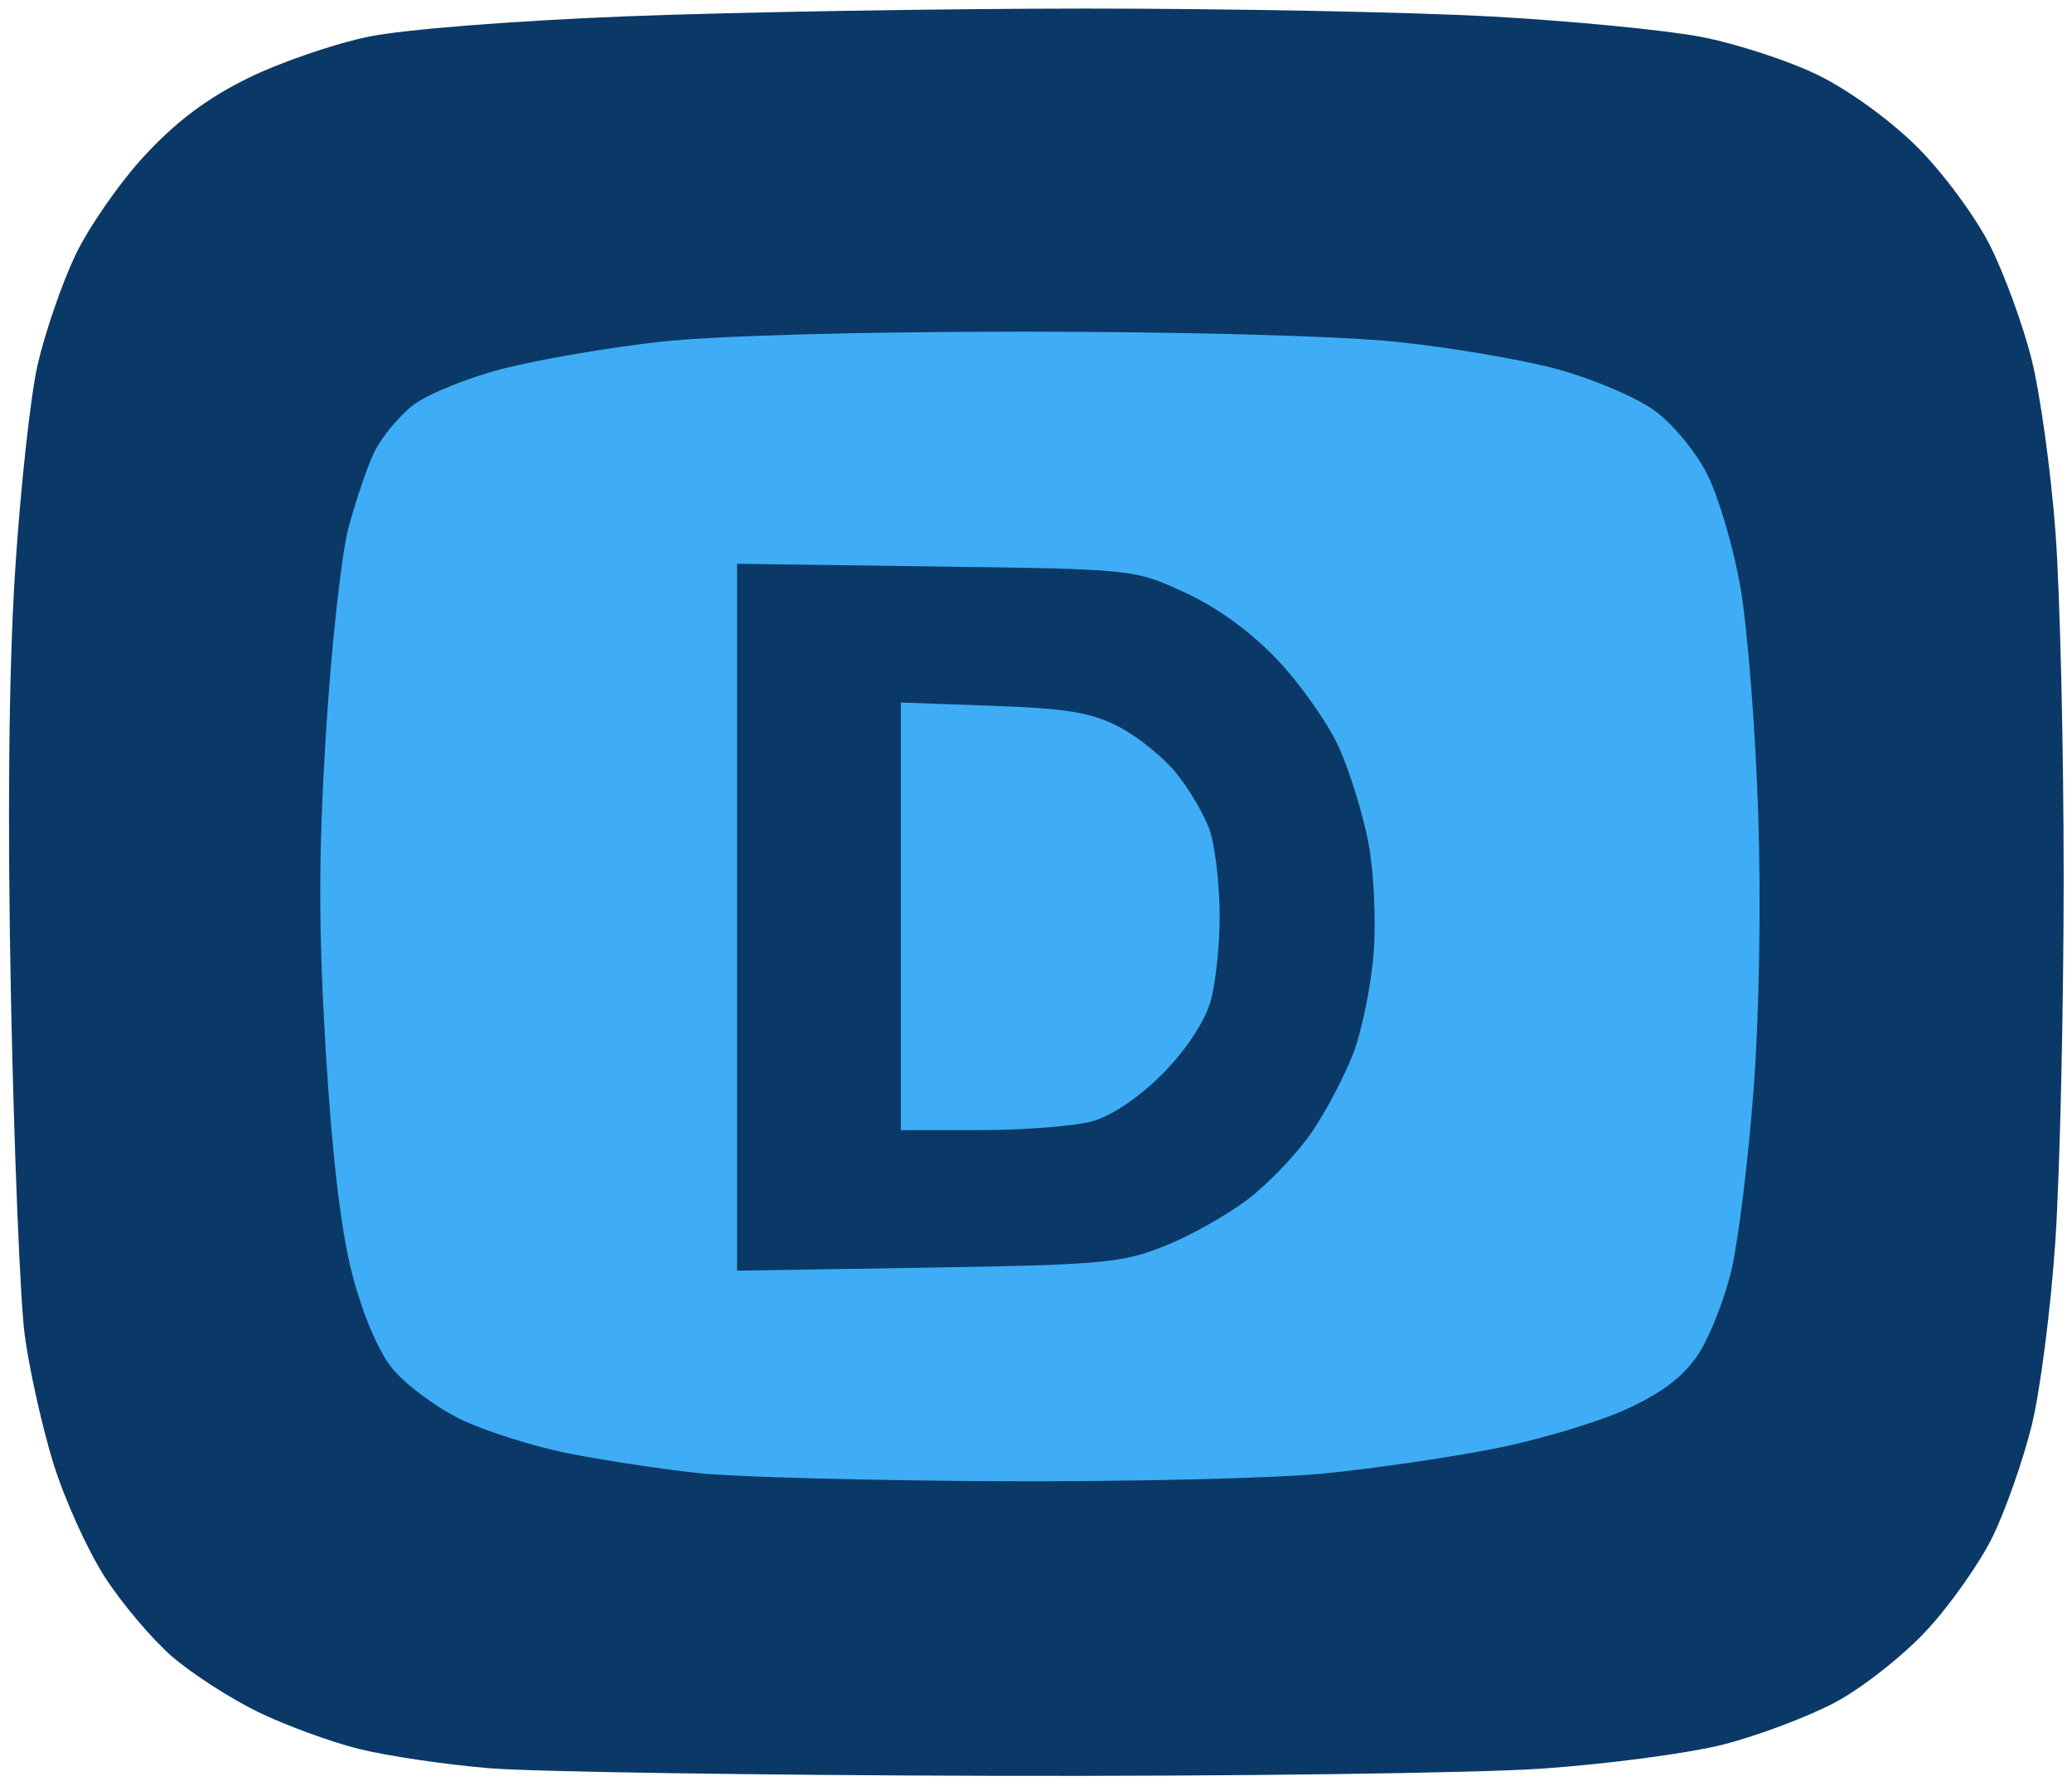
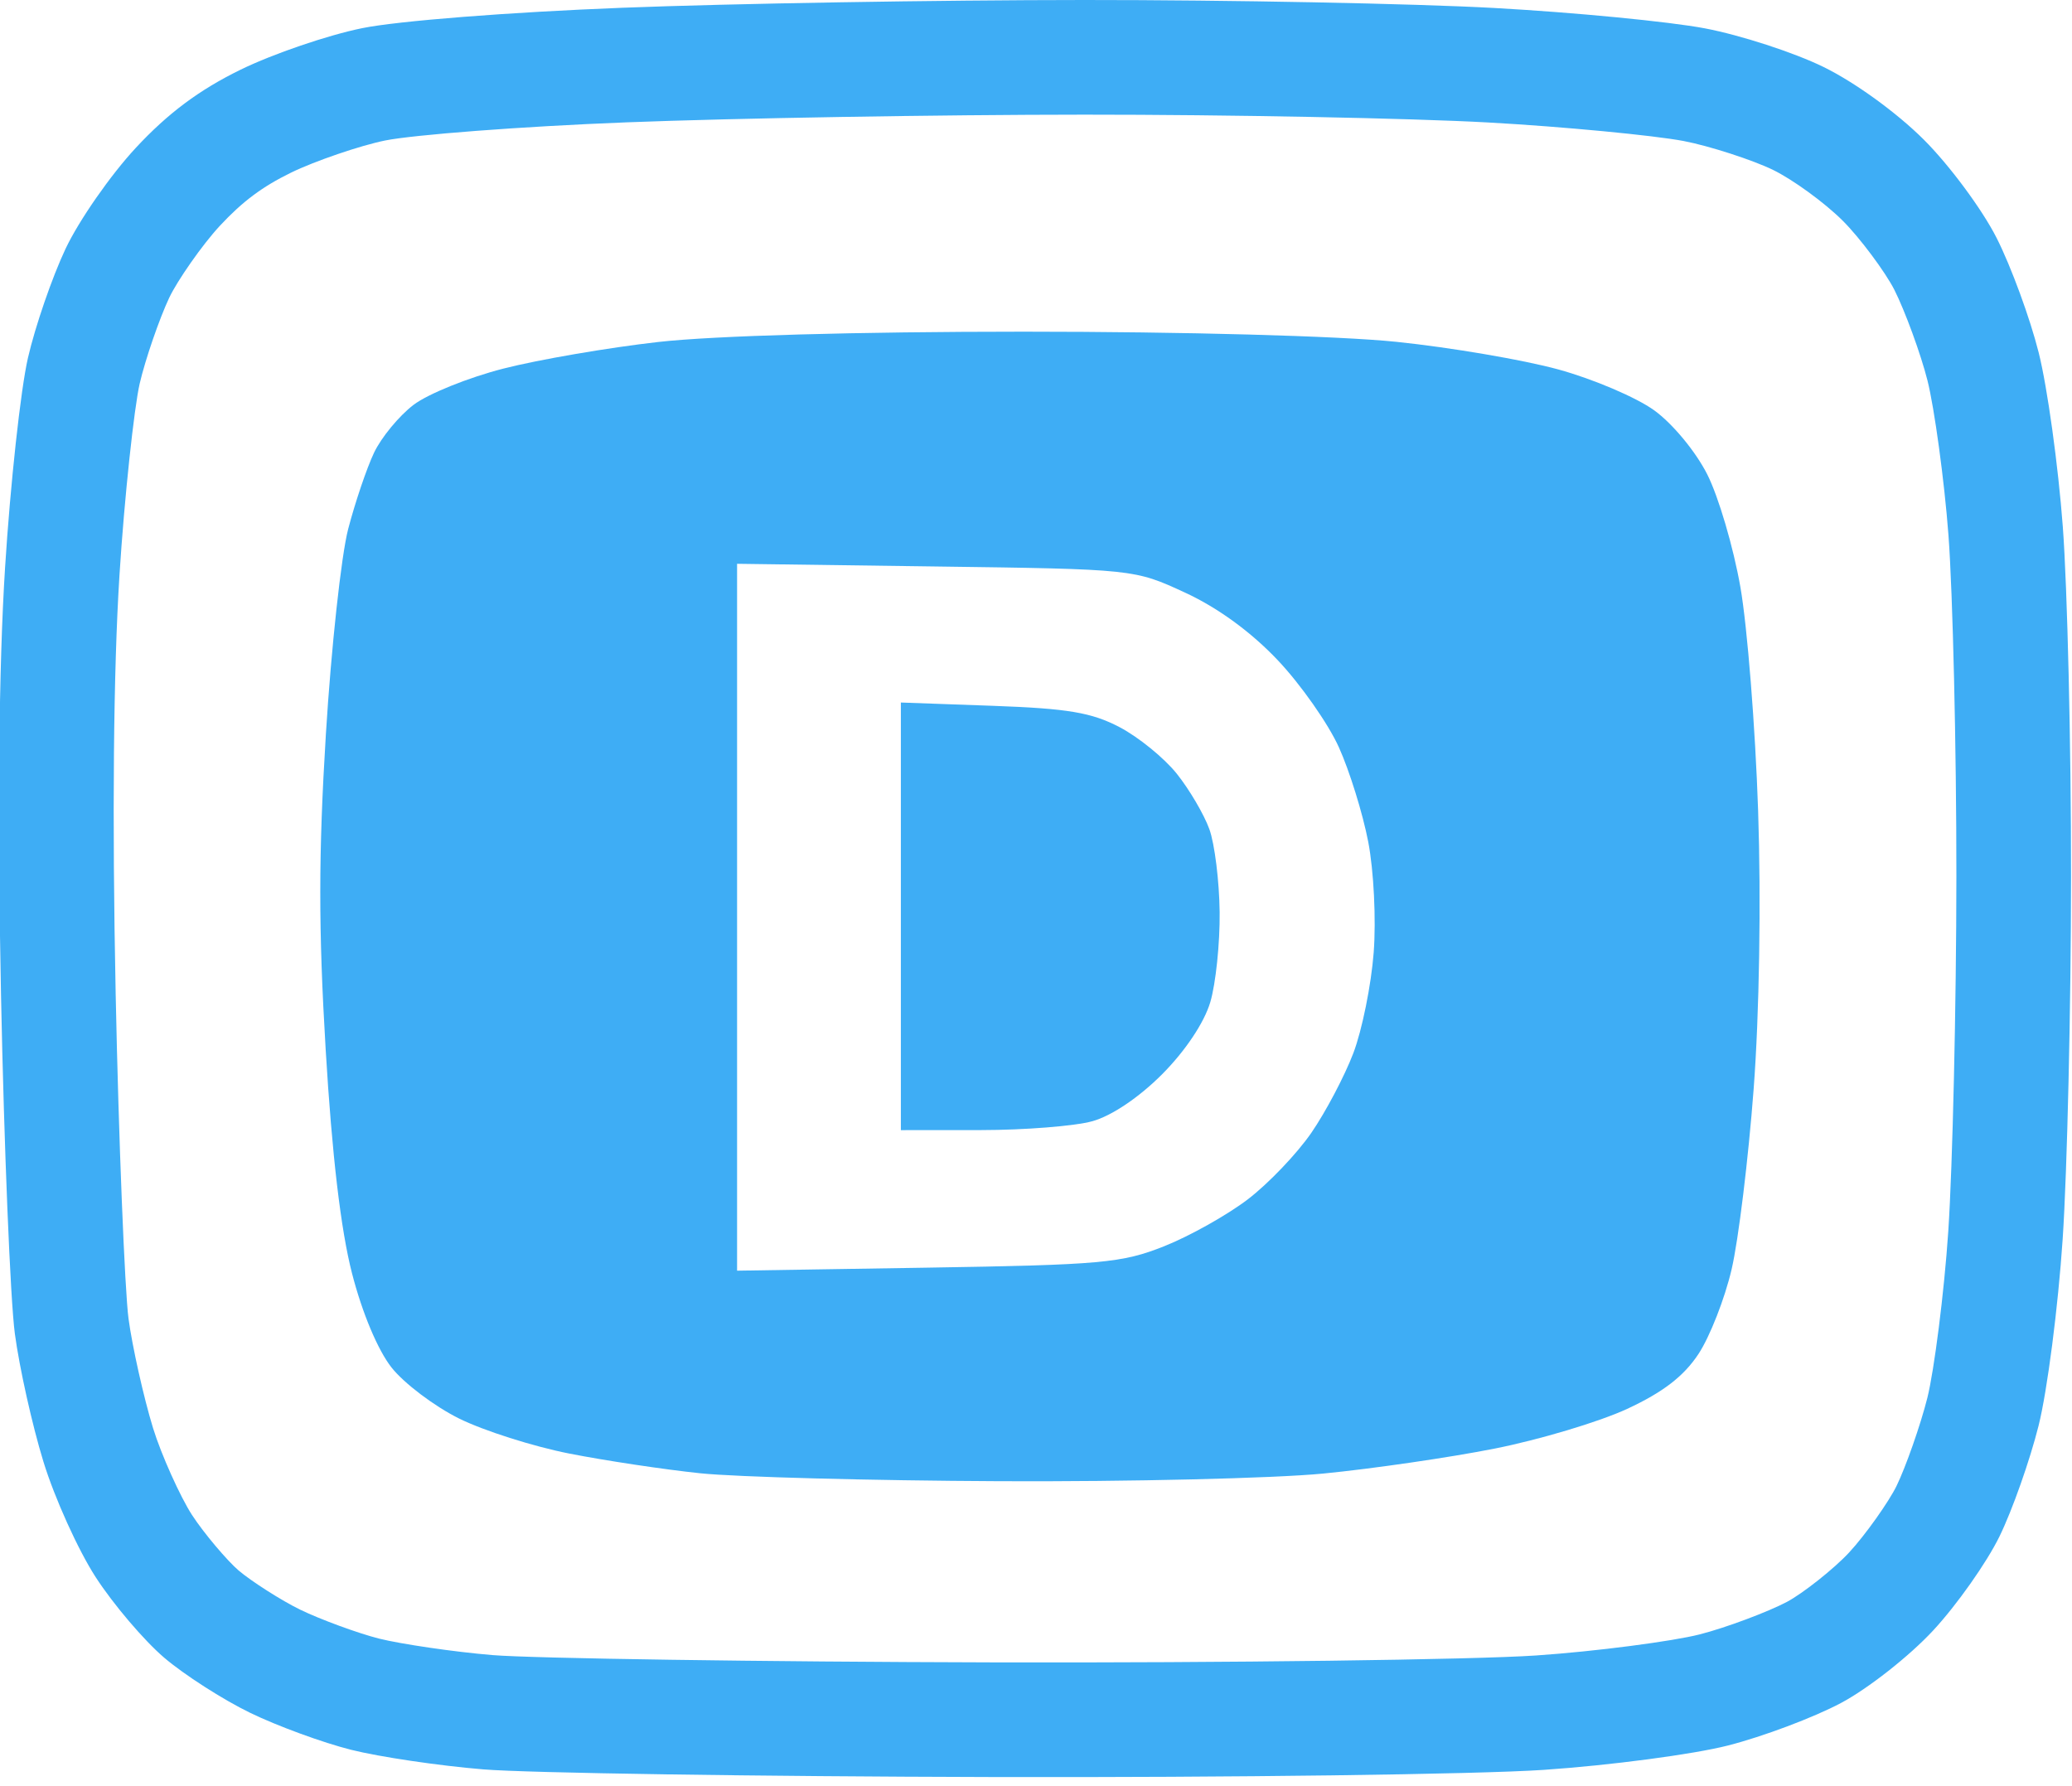
<svg xmlns="http://www.w3.org/2000/svg" width="253" height="218" viewBox="0 0 253 218">
-   <path id="Shape" fill="#0a3967" fill-rule="evenodd" stroke="none" d="M 121.5 216.845 C 92.9 216.776 65.105 216.357 59.734 215.914 C 54.363 215.47 47.163 214.401 43.734 213.537 C 40.305 212.673 34.8 210.651 31.5 209.043 C 28.2 207.436 23.515 204.421 21.088 202.344 C 18.662 200.267 14.936 195.874 12.807 192.581 C 10.679 189.288 7.829 182.973 6.474 178.547 C 5.119 174.121 3.562 167.125 3.015 163 C 2.467 158.875 1.714 140.425 1.342 122 C 0.899 100.086 1.067 82.102 1.828 70 C 2.469 59.825 3.717 48.35 4.602 44.5 C 5.488 40.65 7.537 34.689 9.155 31.254 C 10.774 27.818 14.599 22.307 17.655 19.006 C 21.553 14.795 25.342 11.961 30.355 9.506 C 34.285 7.581 40.912 5.312 45.083 4.465 C 49.429 3.581 62.875 2.524 76.583 1.99 C 89.737 1.476 114.9 1.052 132.5 1.047 C 150.1 1.042 172.444 1.479 182.152 2.017 C 191.861 2.556 203.336 3.669 207.652 4.492 C 211.969 5.314 218.425 7.421 222 9.173 C 225.791 11.031 230.85 14.706 234.139 17.989 C 237.242 21.086 241.215 26.464 242.971 29.943 C 244.727 33.422 247.021 39.695 248.069 43.884 C 249.117 48.073 250.429 57.575 250.985 65 C 251.541 72.425 251.989 91.55 251.982 107.5 C 251.975 123.45 251.52 143.25 250.97 151.5 C 250.421 159.75 249.108 169.955 248.052 174.177 C 246.997 178.399 244.866 184.453 243.317 187.63 C 241.767 190.807 238.156 195.942 235.292 199.041 C 232.412 202.158 227.412 206.101 224.106 207.863 C 220.818 209.615 214.672 211.933 210.448 213.013 C 206.223 214.094 196.182 215.426 188.134 215.973 C 180.085 216.521 150.1 216.913 121.5 216.845 Z" />
+   <path id="Shape" fill="#3eadf5" fill-rule="evenodd" stroke="none" d="M 59.011 216.056 C 64.428 216.502 92.458 216.923 121.299 216.992 C 150.14 217.061 180.379 216.667 188.495 216.116 C 196.611 215.566 206.737 214.226 210.997 213.14 C 215.257 212.053 221.455 209.723 224.771 207.961 C 228.105 206.189 233.147 202.224 236.052 199.09 C 238.94 195.974 242.582 190.81 244.144 187.616 C 245.706 184.421 247.855 178.334 248.919 174.088 C 249.984 169.843 251.308 159.581 251.862 151.286 C 252.416 142.99 252.875 123.08 252.883 107.042 C 252.89 91.004 252.437 71.773 251.877 64.307 C 251.317 56.841 249.993 47.286 248.937 43.074 C 247.88 38.862 245.567 32.554 243.796 29.056 C 242.025 25.558 238.018 20.15 234.889 17.036 C 231.573 13.734 226.47 10.039 222.647 8.171 C 219.042 6.409 212.531 4.29 208.179 3.463 C 203.826 2.636 192.254 1.517 182.463 0.975 C 172.673 0.434 150.14 -0.005 132.392 4.6e-05 C 114.643 0.005 89.268 0.431 76.003 0.947 C 62.179 1.485 48.619 2.548 44.237 3.436 C 40.031 4.289 33.348 6.57 29.385 8.505 C 24.329 10.974 20.509 13.824 16.577 18.059 C 13.495 21.377 9.638 26.919 8.006 30.374 C 6.374 33.828 4.307 39.822 3.414 43.693 C 2.522 47.565 1.263 59.103 0.617 69.335 C -0.151 81.504 -0.32 99.587 0.126 121.622 C 0.502 140.149 1.261 158.702 1.813 162.849 C 2.365 166.997 3.935 174.032 5.302 178.483 C 6.669 182.933 9.543 189.283 11.689 192.594 C 13.835 195.905 17.593 200.323 20.04 202.411 C 22.487 204.5 27.211 207.531 30.539 209.148 C 33.867 210.764 39.419 212.798 42.876 213.666 C 46.334 214.535 53.595 215.61 59.011 216.056 Z M 121.332 202.992 C 93.01 202.925 65.028 202.504 60.16 202.103 C 55.448 201.715 48.911 200.747 46.287 200.088 C 43.772 199.456 39.126 197.755 36.656 196.555 C 34.363 195.441 30.638 193.051 29.129 191.763 C 27.768 190.601 24.881 187.208 23.437 184.979 C 22.027 182.804 19.686 177.632 18.685 174.373 C 17.54 170.643 16.138 164.362 15.691 161.002 C 15.238 157.6 14.486 139.225 14.123 121.339 C 13.684 99.658 13.85 81.929 14.589 70.216 C 15.189 60.712 16.385 49.751 17.056 46.84 C 17.726 43.937 19.464 38.894 20.664 36.355 C 21.655 34.259 24.693 29.893 26.836 27.584 C 29.604 24.604 32.032 22.793 35.529 21.085 C 38.431 19.668 43.985 17.772 47.018 17.157 C 50.41 16.47 63.484 15.445 76.547 14.937 C 89.618 14.428 114.816 14.005 132.396 14 C 149.907 13.995 172.204 14.43 181.69 14.954 C 190.91 15.464 201.967 16.534 205.566 17.217 C 208.722 17.817 214.044 19.549 216.499 20.749 C 218.907 21.926 222.76 24.715 225.012 26.958 C 227.113 29.049 230.229 33.255 231.305 35.38 C 232.593 37.924 234.548 43.254 235.358 46.481 C 236.189 49.794 237.41 58.616 237.916 65.355 C 238.444 72.389 238.89 91.322 238.883 107.036 C 238.875 122.791 238.422 142.426 237.893 150.353 C 237.39 157.886 236.161 167.405 235.34 170.684 C 234.502 174.025 232.676 179.199 231.567 181.465 C 230.635 183.371 227.78 187.419 225.784 189.574 C 223.913 191.592 220.106 194.586 218.201 195.598 C 215.912 196.814 210.756 198.753 207.538 199.574 C 204.253 200.412 194.889 201.65 187.547 202.148 C 179.882 202.668 149.821 203.06 121.332 202.992 Z" />
  <path id="path1" fill="#3eadf5" fill-rule="evenodd" stroke="none" d="M 122.076 180.867 C 106.359 180.794 89.9 180.358 85.5 179.899 C 81.1 179.44 73.9 178.356 69.5 177.49 C 65.1 176.624 59.045 174.697 56.043 173.207 C 53.042 171.718 49.339 168.921 47.814 166.992 C 46.139 164.871 44.228 160.323 42.984 155.492 C 41.612 150.166 40.539 141.051 39.767 128.168 C 38.882 113.409 38.888 104.303 39.79 89.668 C 40.441 79.126 41.667 67.841 42.515 64.59 C 43.364 61.34 44.783 57.152 45.67 55.284 C 46.556 53.416 48.724 50.787 50.487 49.442 C 52.251 48.097 57.194 46.101 61.473 45.007 C 65.751 43.913 74.258 42.451 80.376 41.759 C 87.138 40.994 104.636 40.5 125 40.5 C 144.538 40.5 163.501 41.017 170.5 41.74 C 177.1 42.422 185.994 43.938 190.263 45.108 C 194.533 46.279 199.811 48.529 201.992 50.109 C 204.235 51.734 207.045 55.128 208.462 57.925 C 209.839 60.643 211.661 66.835 212.509 71.684 C 213.358 76.533 214.332 88.825 214.674 99 C 215.046 110.052 214.825 123.74 214.126 133 C 213.482 141.525 212.272 151.425 211.437 155 C 210.602 158.575 208.78 163.226 207.388 165.336 C 205.595 168.054 203.058 170.006 198.679 172.038 C 195.281 173.614 188 175.796 182.5 176.886 C 177 177.976 167.584 179.347 161.576 179.934 C 155.568 180.52 137.793 180.94 122.076 180.867 Z M 90 68.844 L 90 155.161 L 113.25 154.791 C 134.501 154.452 136.986 154.227 142.153 152.175 C 145.261 150.94 149.858 148.362 152.368 146.445 C 154.877 144.529 158.366 140.875 160.121 138.325 C 161.875 135.775 164.183 131.396 165.249 128.594 C 166.315 125.792 167.433 120.261 167.734 116.302 C 168.039 112.288 167.744 106.317 167.068 102.802 C 166.401 99.336 164.787 94.136 163.482 91.247 C 162.176 88.358 158.821 83.577 156.026 80.622 C 152.769 77.177 148.711 74.217 144.722 72.374 C 138.5 69.5 138.5 69.5 114.25 69.172 L 90 68.844 Z M 110 138 L 110 85.784 L 121.25 86.187 C 130.383 86.514 133.291 87.004 136.705 88.792 C 139.018 90.004 142.164 92.566 143.697 94.486 C 145.229 96.407 147.015 99.445 147.665 101.239 C 148.316 103.032 148.882 107.598 148.924 111.384 C 148.966 115.17 148.45 120.12 147.778 122.384 C 147.037 124.877 144.723 128.341 141.908 131.167 C 139.087 134.001 135.737 136.257 133.381 136.911 C 131.246 137.504 125.113 137.991 119.75 137.994 L 110 138 Z" />
</svg>
